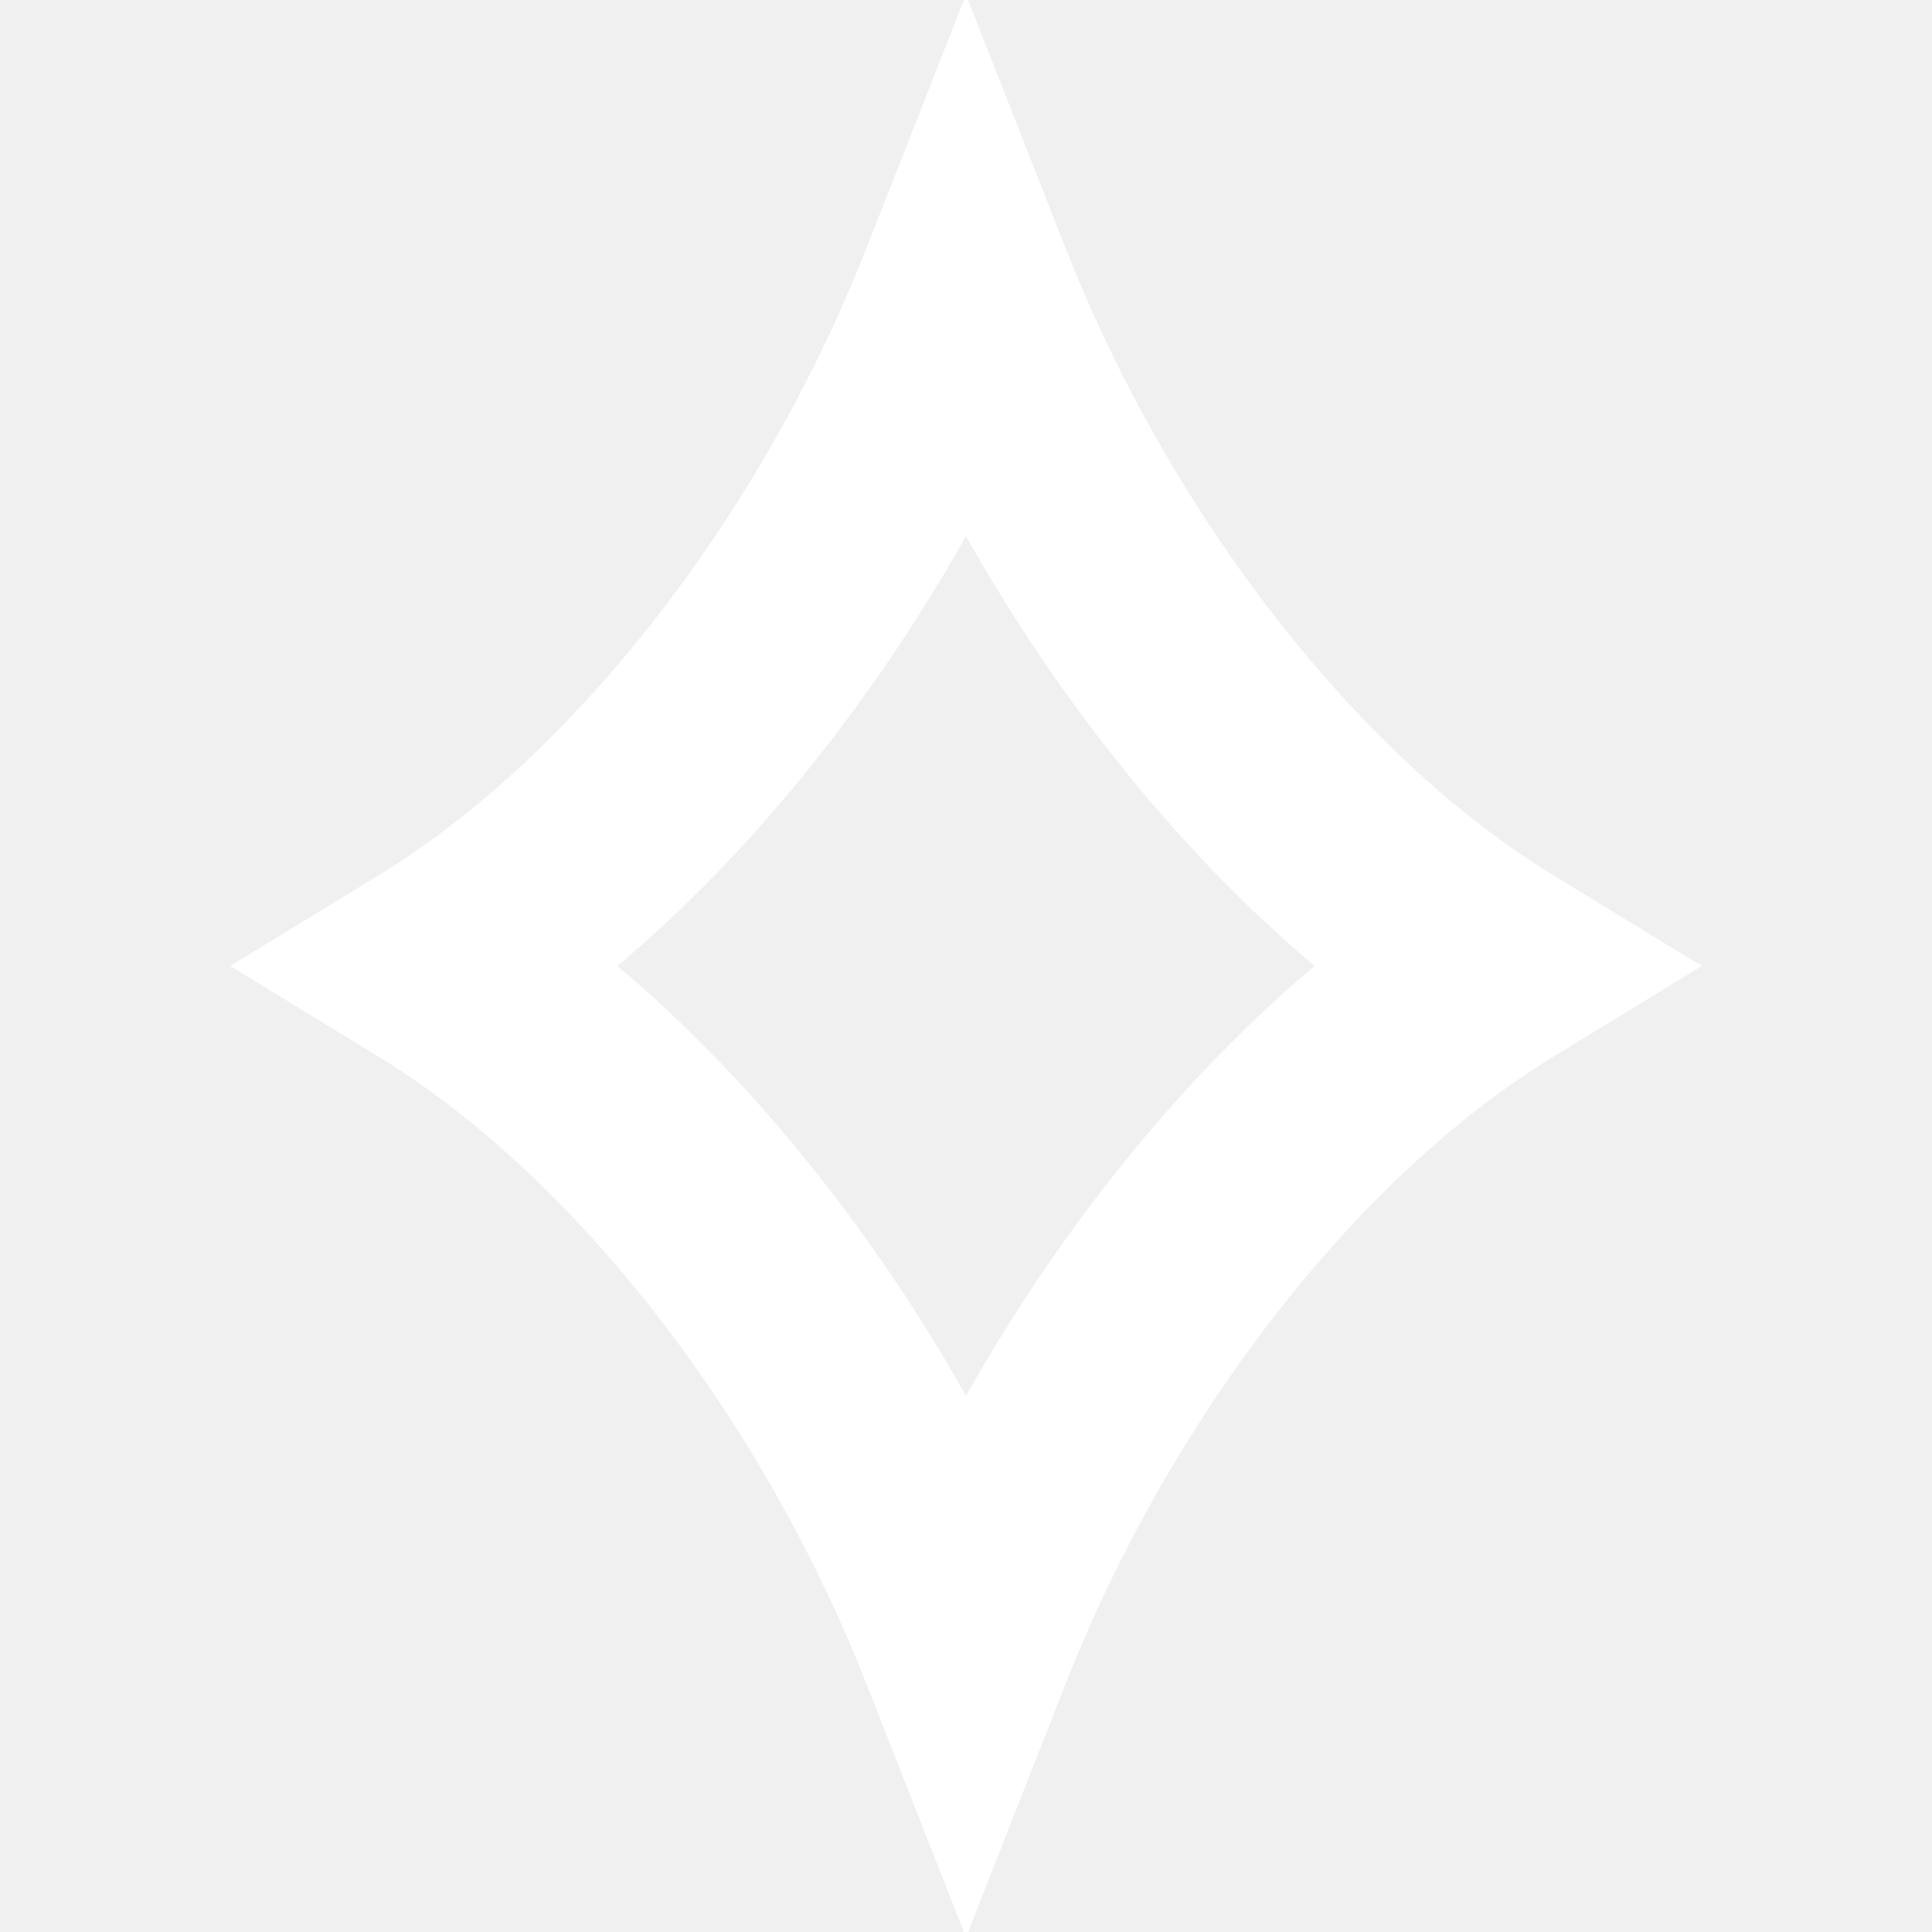
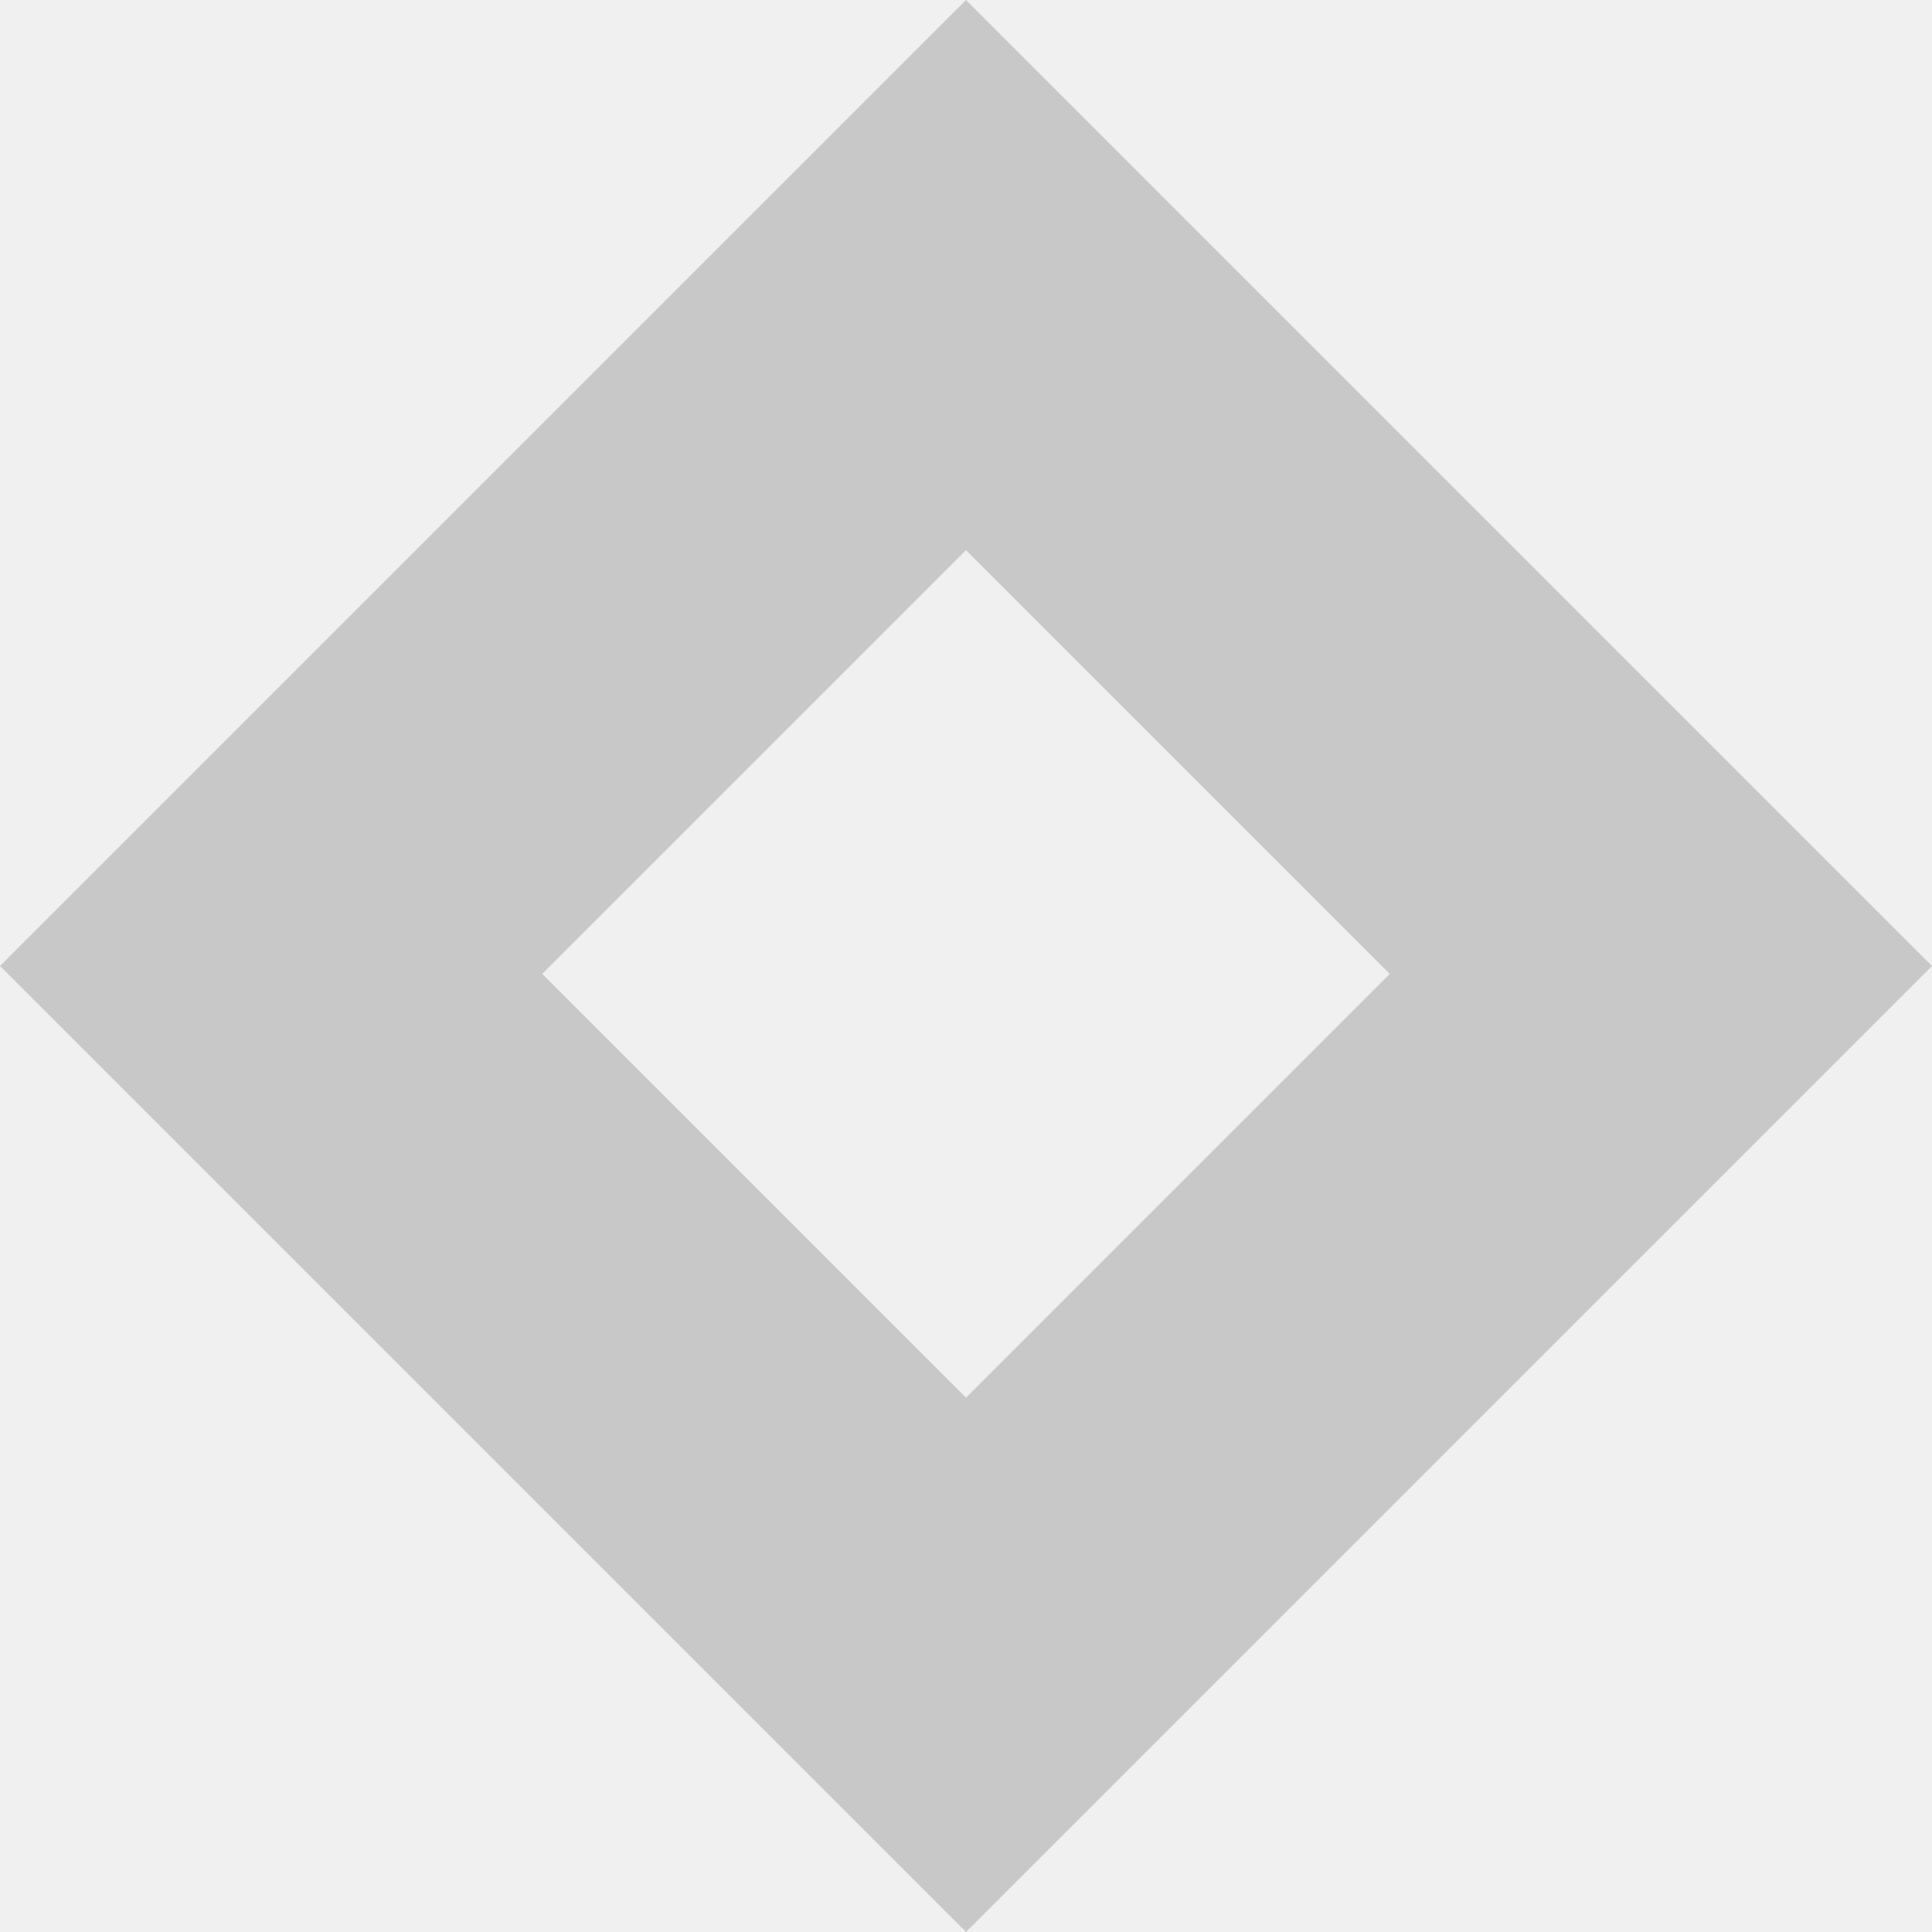
- <svg xmlns="http://www.w3.org/2000/svg" viewBox="0 0 512 512">
-   <path class="st0" d="M256,513.4l-26.4-67.2c-27.8-70.7-77.2-134.3-129-166L61,256l39.6-24.2c51.8-31.7,101.2-95.3,129-166L256-1.4   l26.4,67.2c27.8,70.7,77.2,134.3,129,166L451,256l-39.6,24.2c-51.8,31.7-101.2,95.3-129,166L256,513.4z M163.6,256   c34.9,29.3,67.2,69.2,92.4,113.9c25.2-44.7,57.5-84.6,92.4-113.9c-34.9-29.3-67.2-69.2-92.4-113.9   C230.8,186.8,198.5,226.7,163.6,256z" fill="#FFFFFF" />
+ <svg xmlns="http://www.w3.org/2000/svg" version="1.1" id="Layer_1" x="0px" y="0px" viewBox="0 0 512 512" style="enable-background:new 0 0 512 512;" xml:space="preserve">
+   <style type="text/css">
+ 	.st0{fill:#C8C8C8;}
+ </style>
+   <path class="st0" d="M256,0L0,256l256,256l256-256L256,0z M256,370.4L143.7,258.1L256,145.8l112.3,112.3L256,370.4z" />
</svg>
